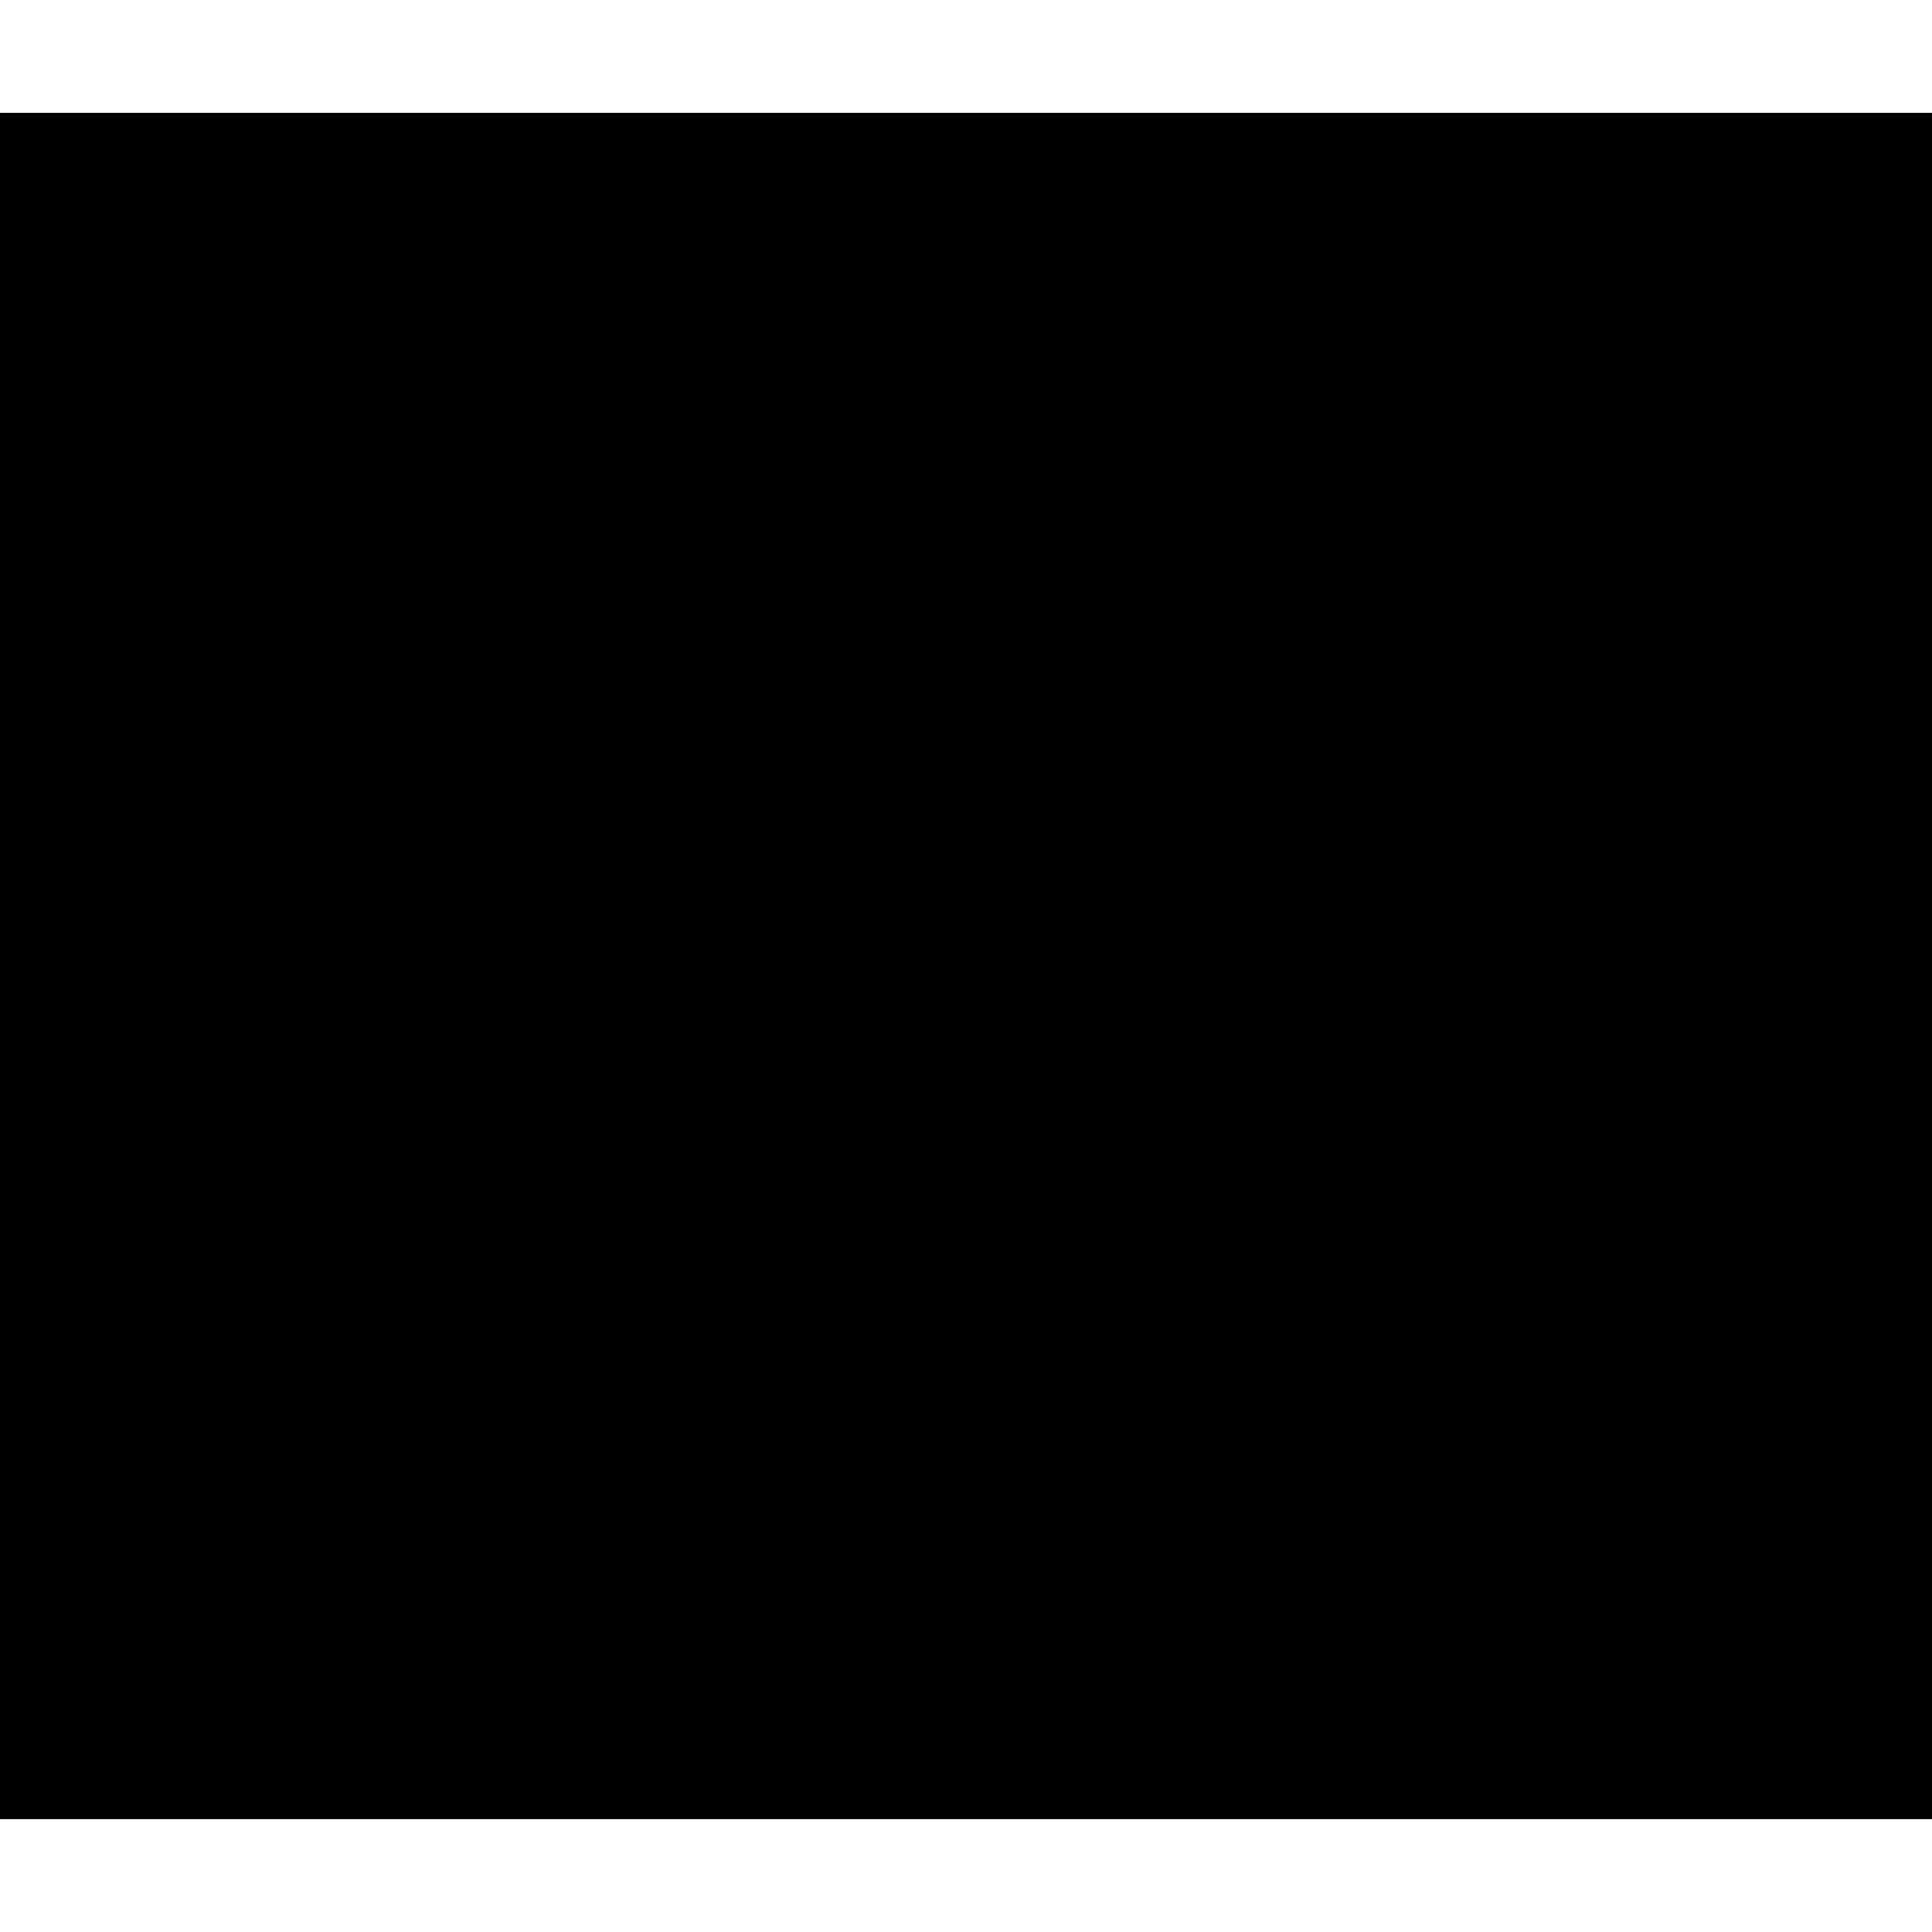
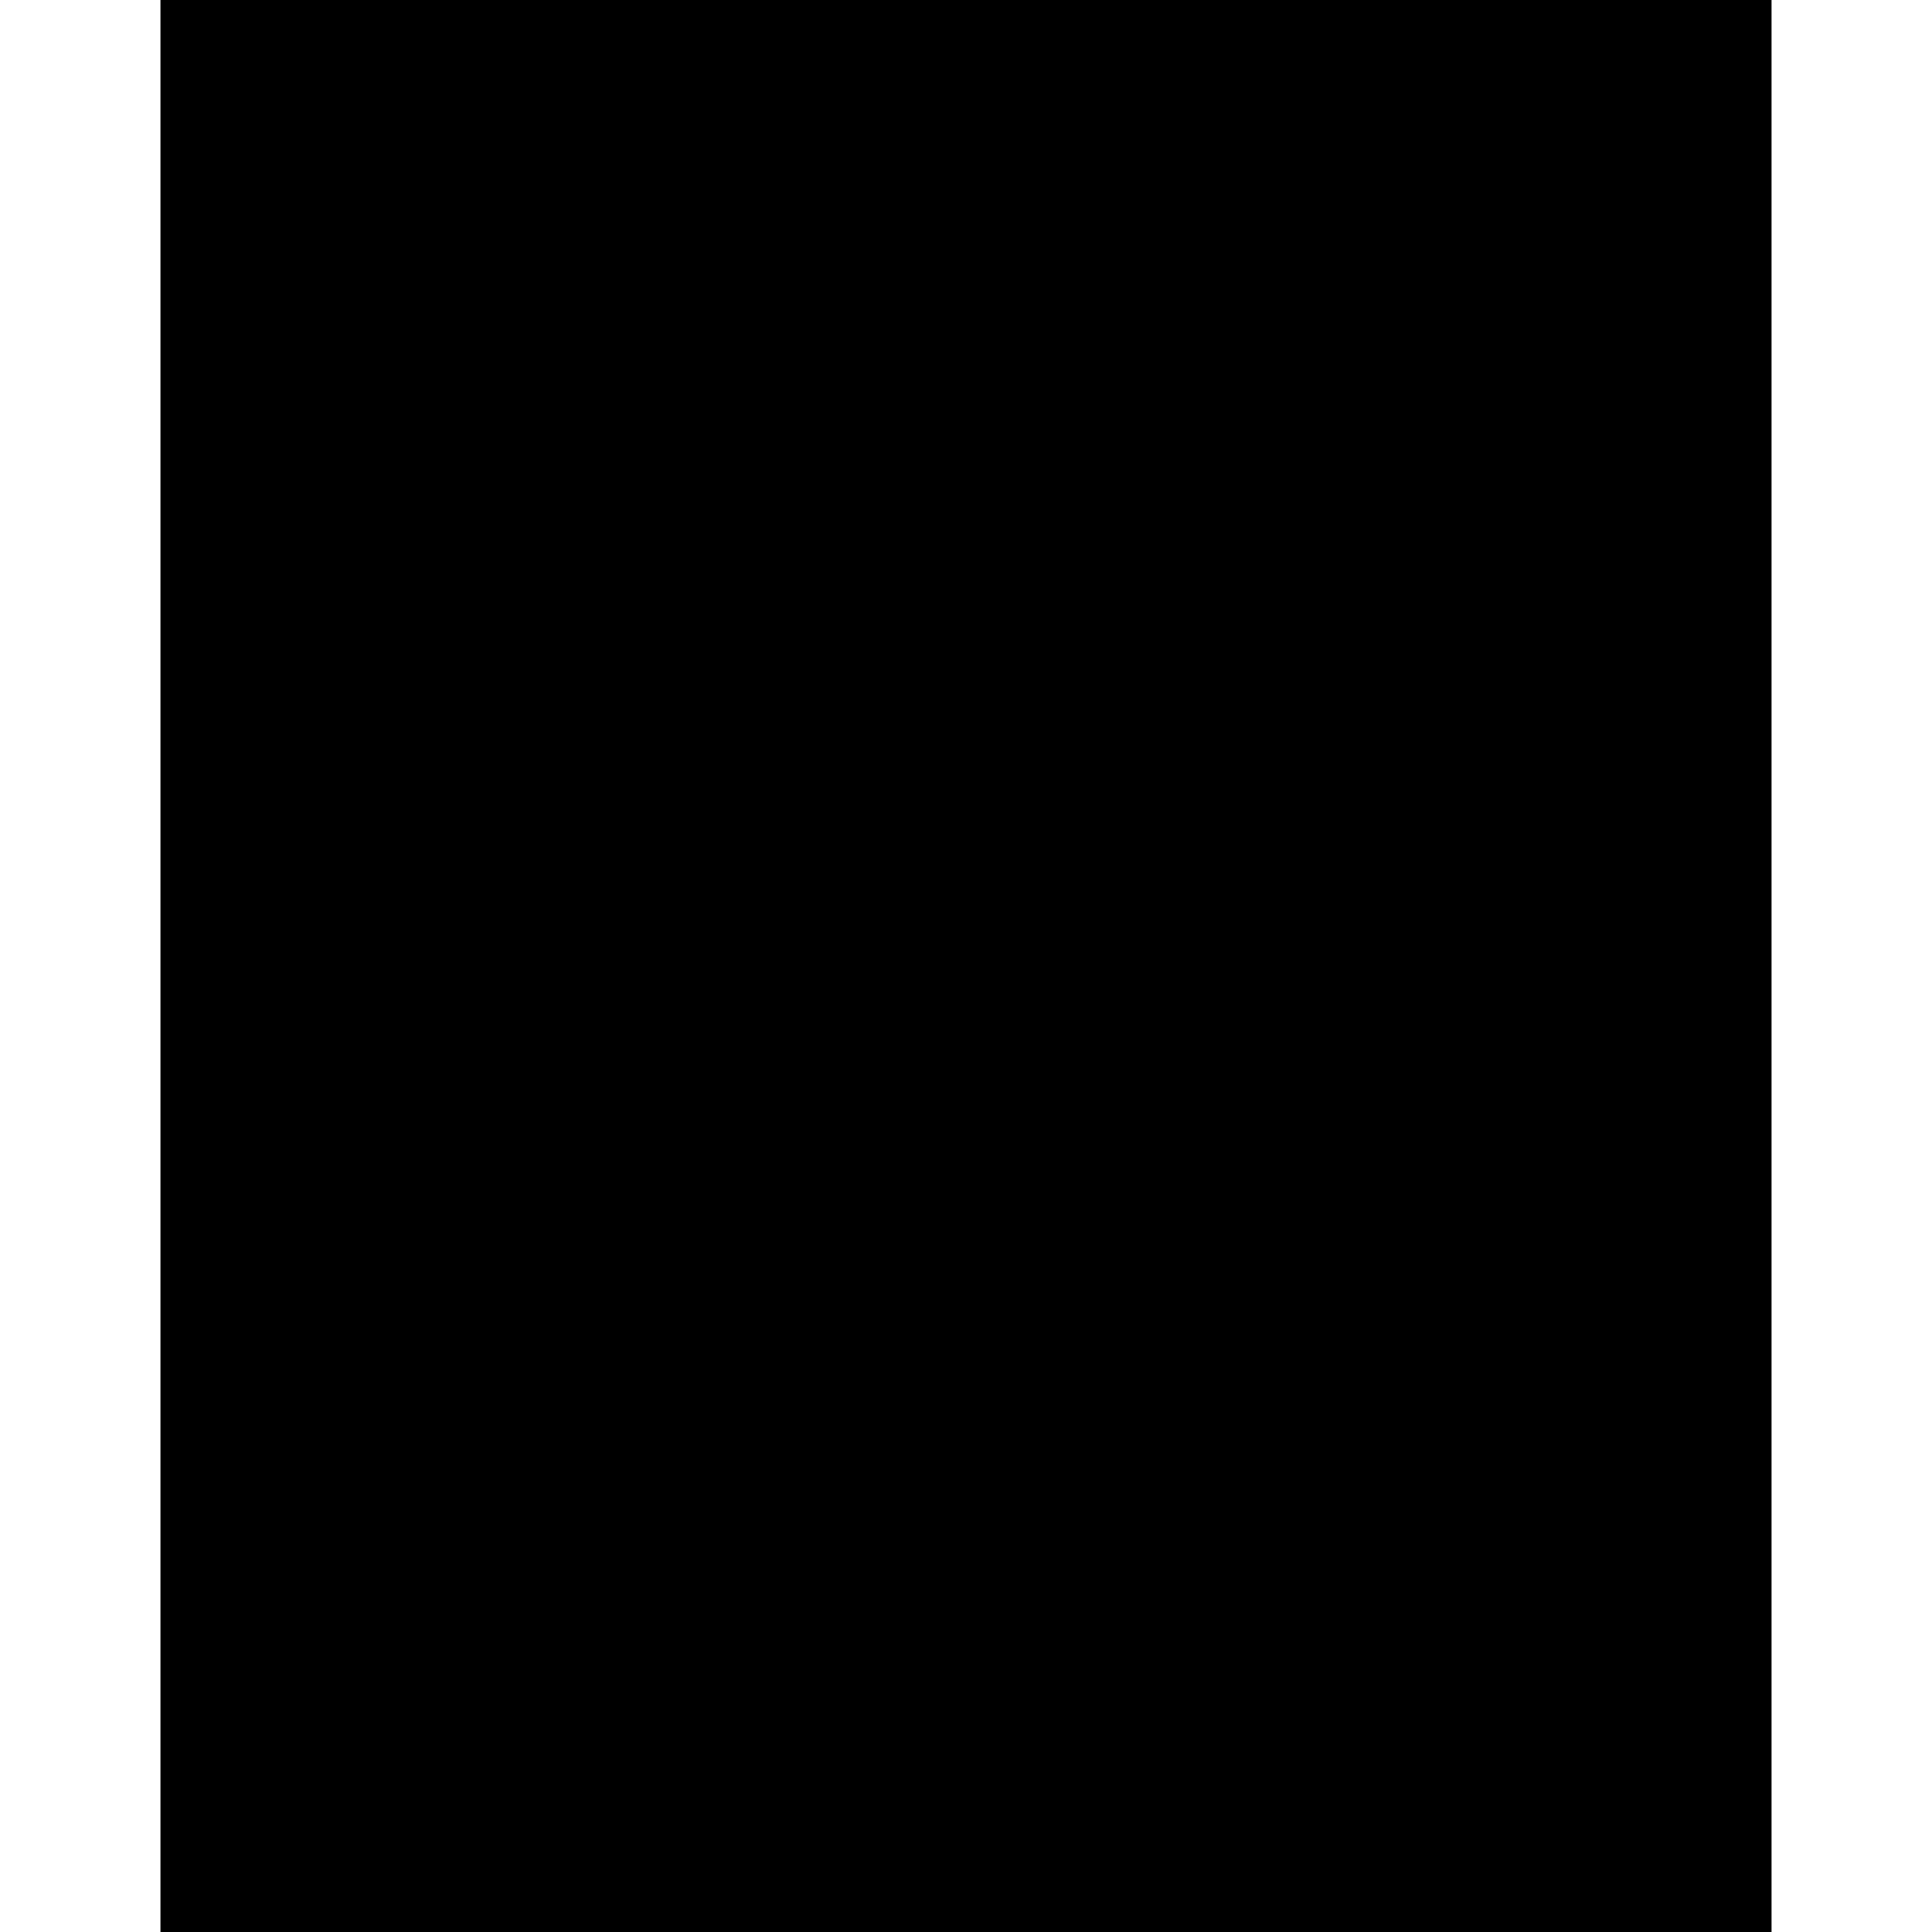
- <svg xmlns="http://www.w3.org/2000/svg" version="1.0" width="428pt" height="428pt" viewBox="0 0 428 428" preserveAspectRatio="xMidYMid meet">
-   <g transform="translate(0,428) scale(0.1,-0.1)" fill="#000000" stroke="none">
-     <path d="M0 2140 l0 -1890 2140 0 2140 0 0 1890 0 1890 -2140 0 -2140 0 0 -1890z" />
+ <svg xmlns="http://www.w3.org/2000/svg" version="1.0" width="602pt" height="602pt" viewBox="0 0 602 602" preserveAspectRatio="xMidYMid meet">
+   <g transform="translate(0,602) scale(0.1,-0.1)" fill="#000000" stroke="none">
+     <path d="M500 3010 l0 -3010 2510 0 2510 0 0 3010 0 3010 -2510 0 -2510 0 0 -3010z" />
  </g>
</svg>
